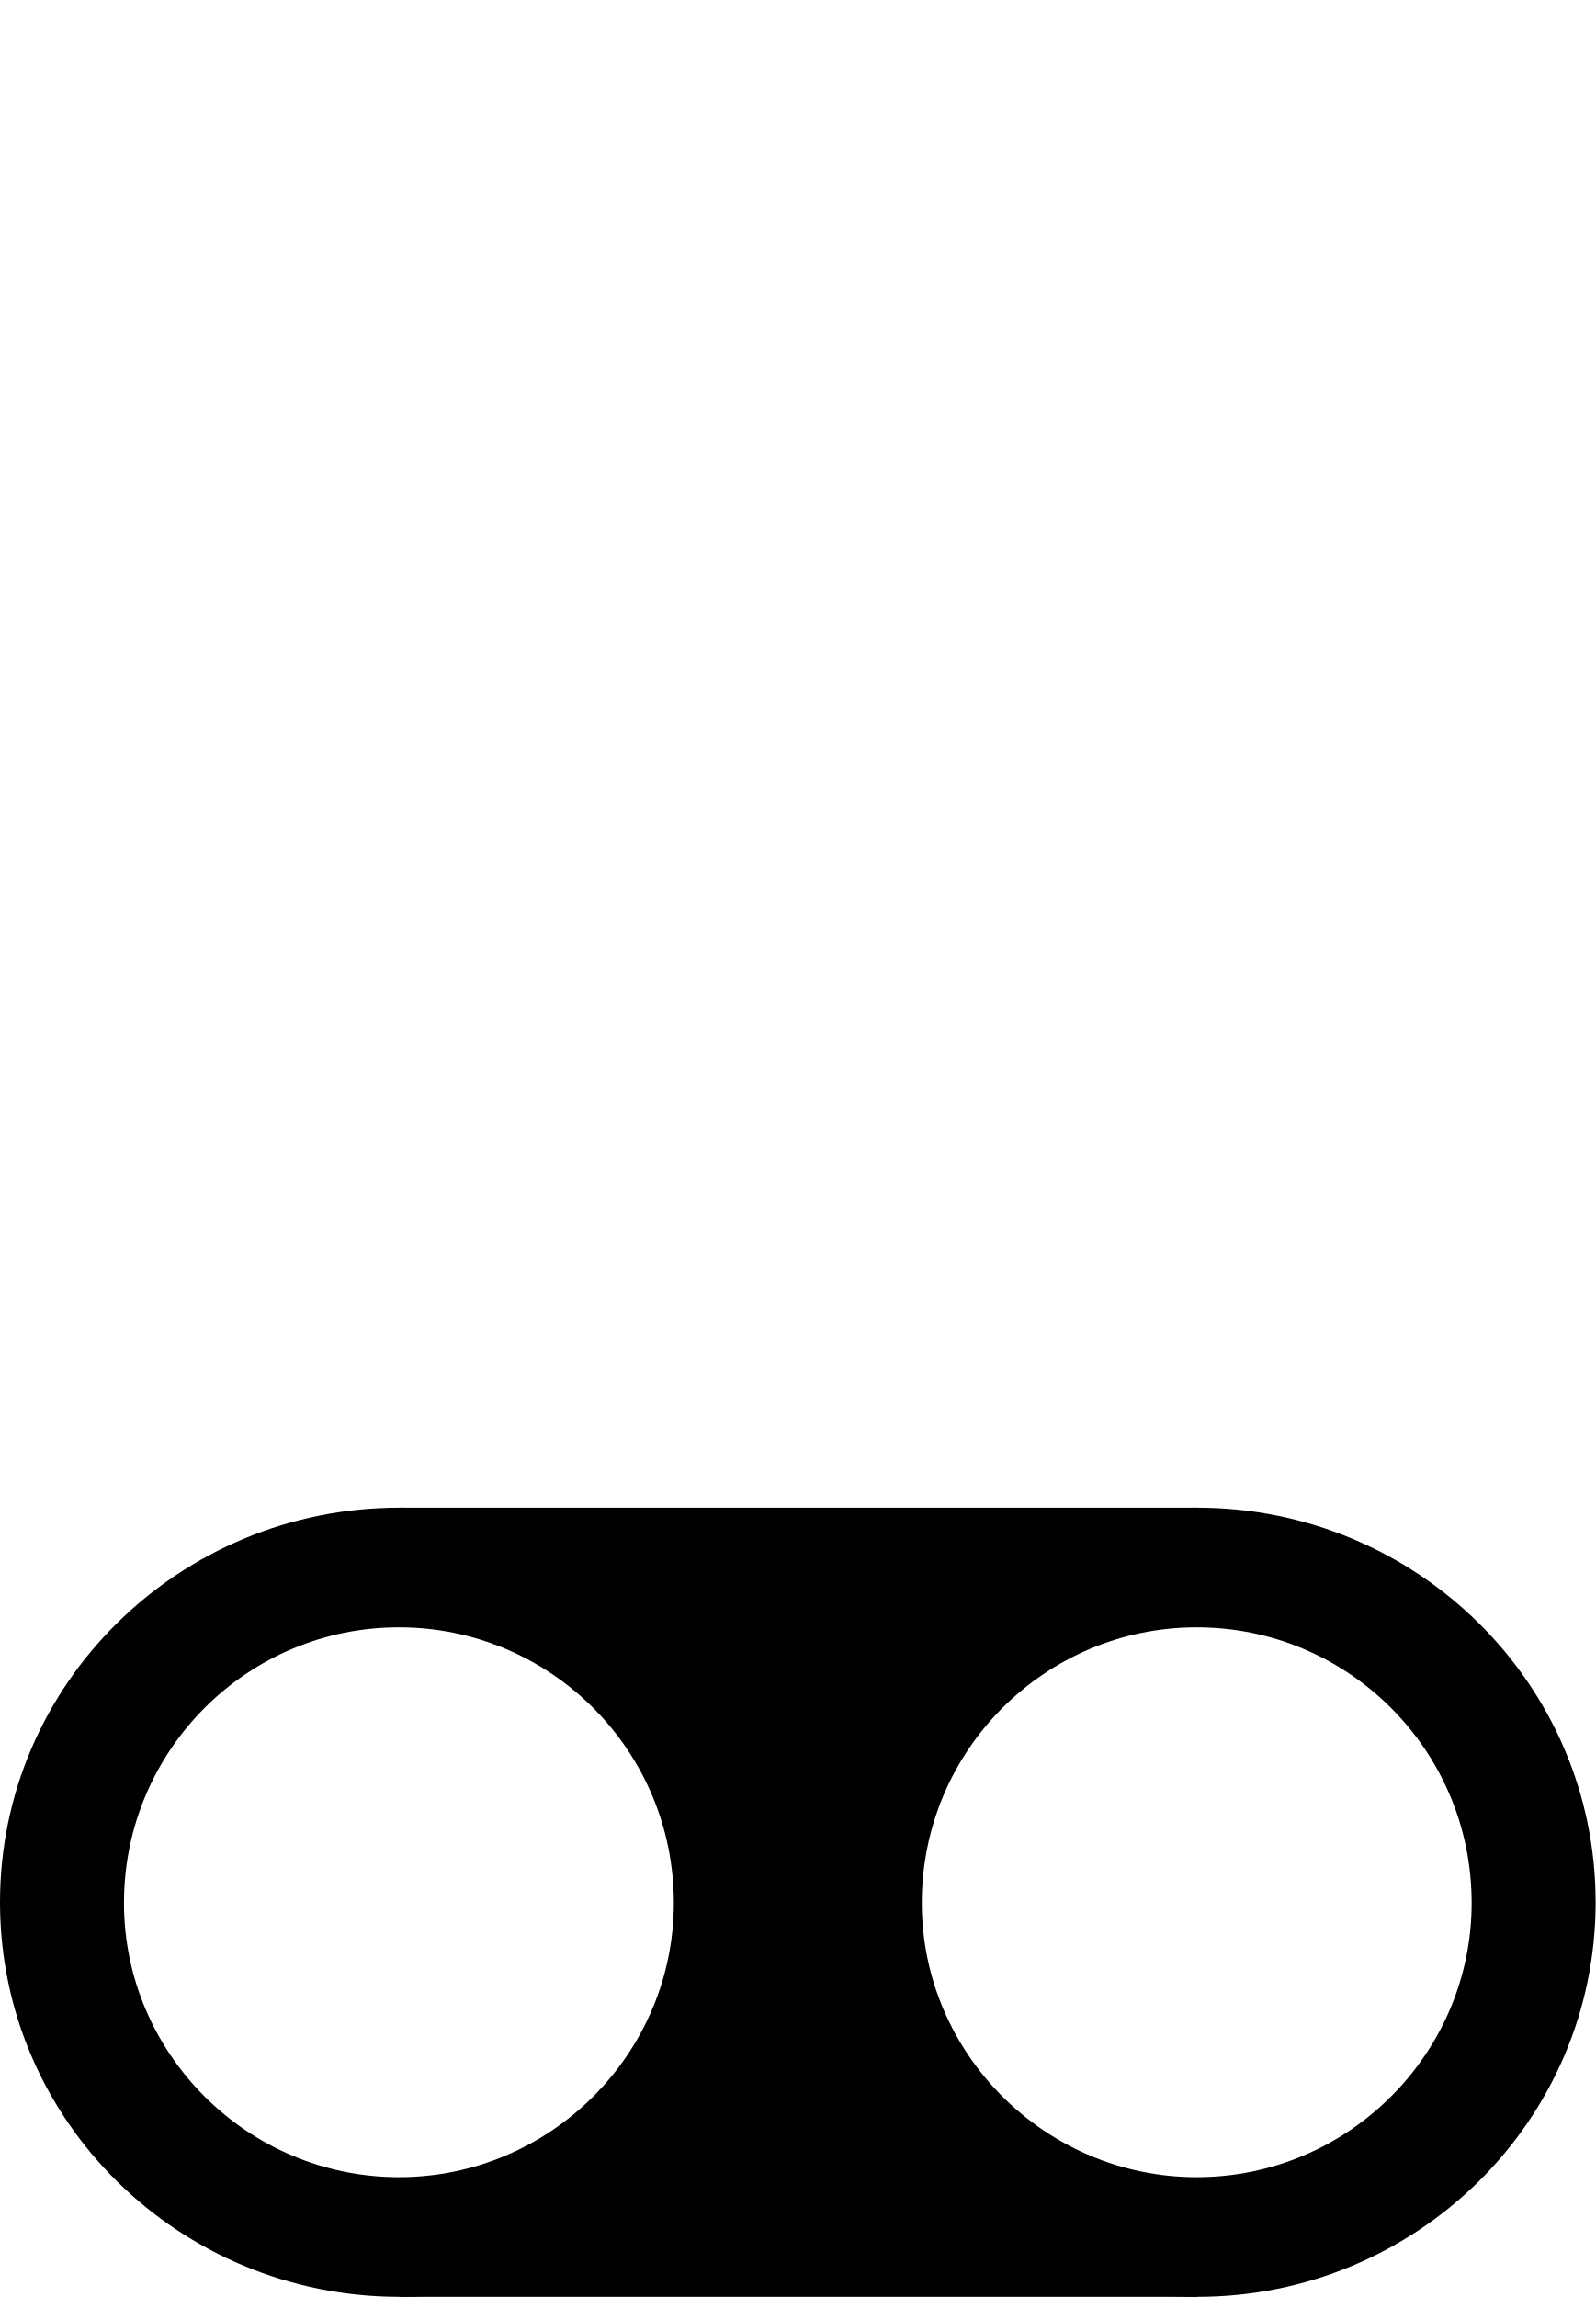
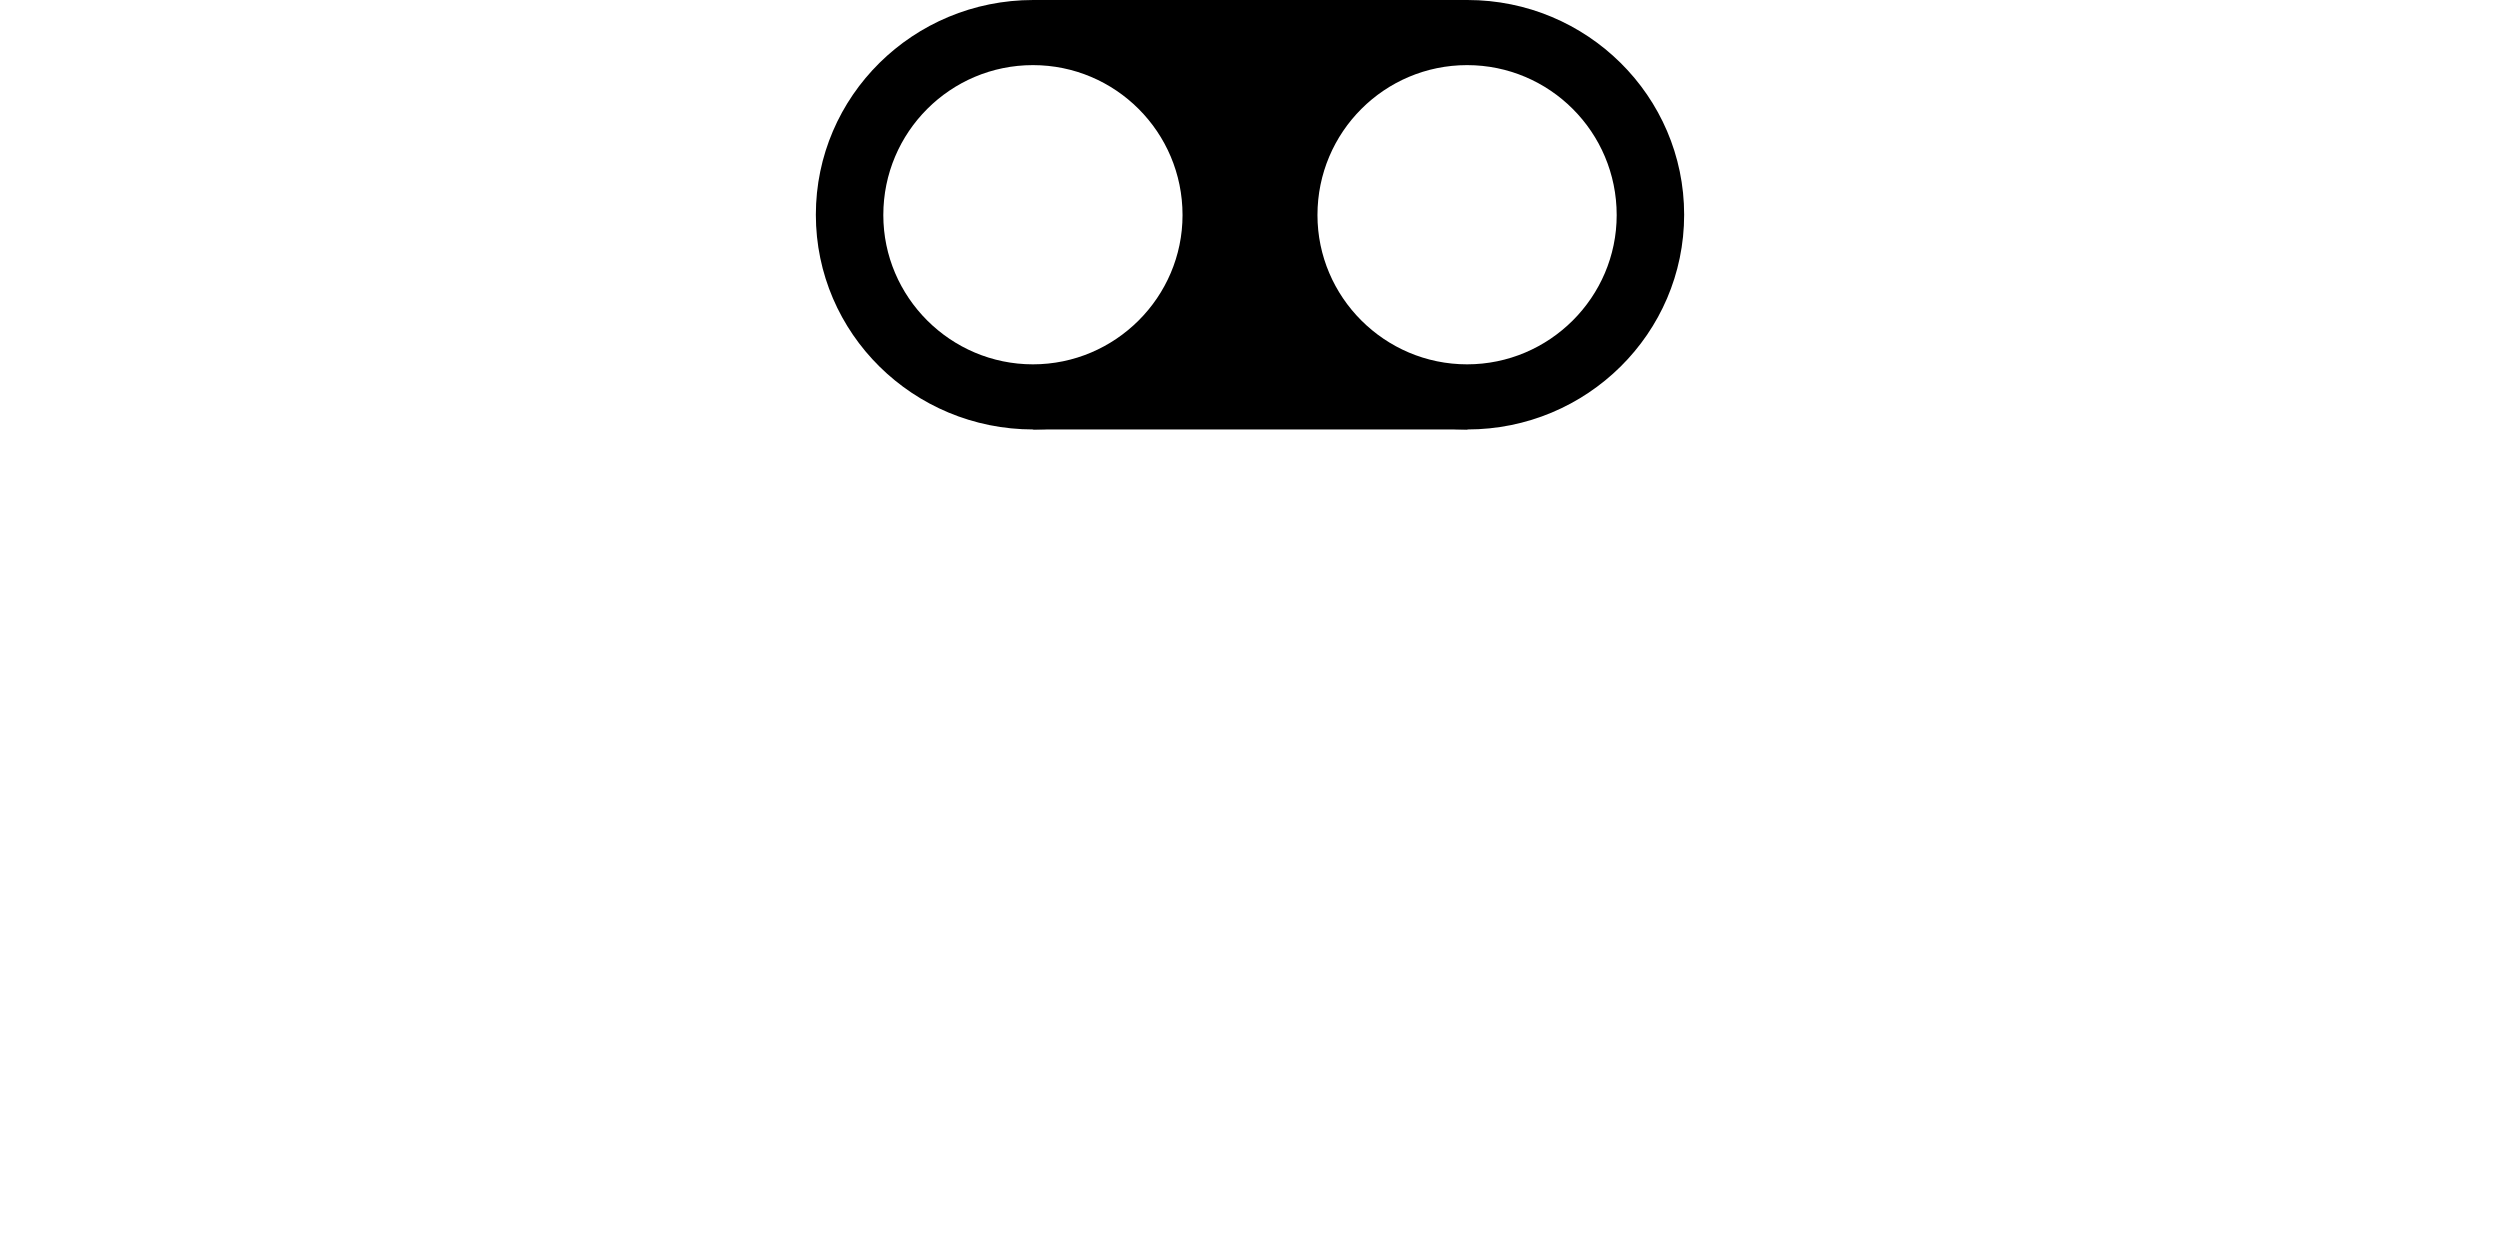
- <svg xmlns="http://www.w3.org/2000/svg" width="10" height="14.396" viewBox="0 0 10 14.396">
+ <svg xmlns="http://www.w3.org/2000/svg" width="10" height="5" viewBox="0 9.449 10 14.396">
  <path fill-rule="nonzero" fill="rgb(0%, 0%, 0%)" fill-opacity="1" d="M 2.504 9.449 L 7.504 9.449 L 7.504 14.395 L 2.504 14.395 Z M 2.504 9.449 " />
  <path fill-rule="nonzero" fill="rgb(0%, 0%, 0%)" fill-opacity="1" d="M 10 11.922 C 10 13.289 8.879 14.395 7.504 14.395 C 6.121 14.395 5 13.289 5 11.922 C 5 10.555 6.121 9.449 7.504 9.449 C 8.879 9.449 10 10.555 10 11.922 Z M 10 11.922 " />
  <path fill-rule="nonzero" fill="rgb(100%, 100%, 100%)" fill-opacity="1" d="M 9.223 11.926 C 9.223 12.871 8.449 13.645 7.5 13.645 C 6.551 13.645 5.777 12.871 5.777 11.926 C 5.777 10.969 6.551 10.199 7.5 10.199 C 8.449 10.199 9.223 10.969 9.223 11.926 Z M 9.223 11.926 " />
  <path fill-rule="nonzero" fill="rgb(0%, 0%, 0%)" fill-opacity="1" d="M 5 11.922 C 5 13.289 3.879 14.395 2.504 14.395 C 1.121 14.395 0 13.289 0 11.922 C 0 10.555 1.121 9.449 2.504 9.449 C 3.879 9.449 5 10.555 5 11.922 Z M 5 11.922 " />
  <path fill-rule="nonzero" fill="rgb(100%, 100%, 100%)" fill-opacity="1" d="M 4.223 11.926 C 4.223 12.871 3.449 13.645 2.5 13.645 C 1.551 13.645 0.777 12.871 0.777 11.926 C 0.777 10.969 1.551 10.199 2.5 10.199 C 3.449 10.199 4.223 10.969 4.223 11.926 Z M 4.223 11.926 " />
</svg>
